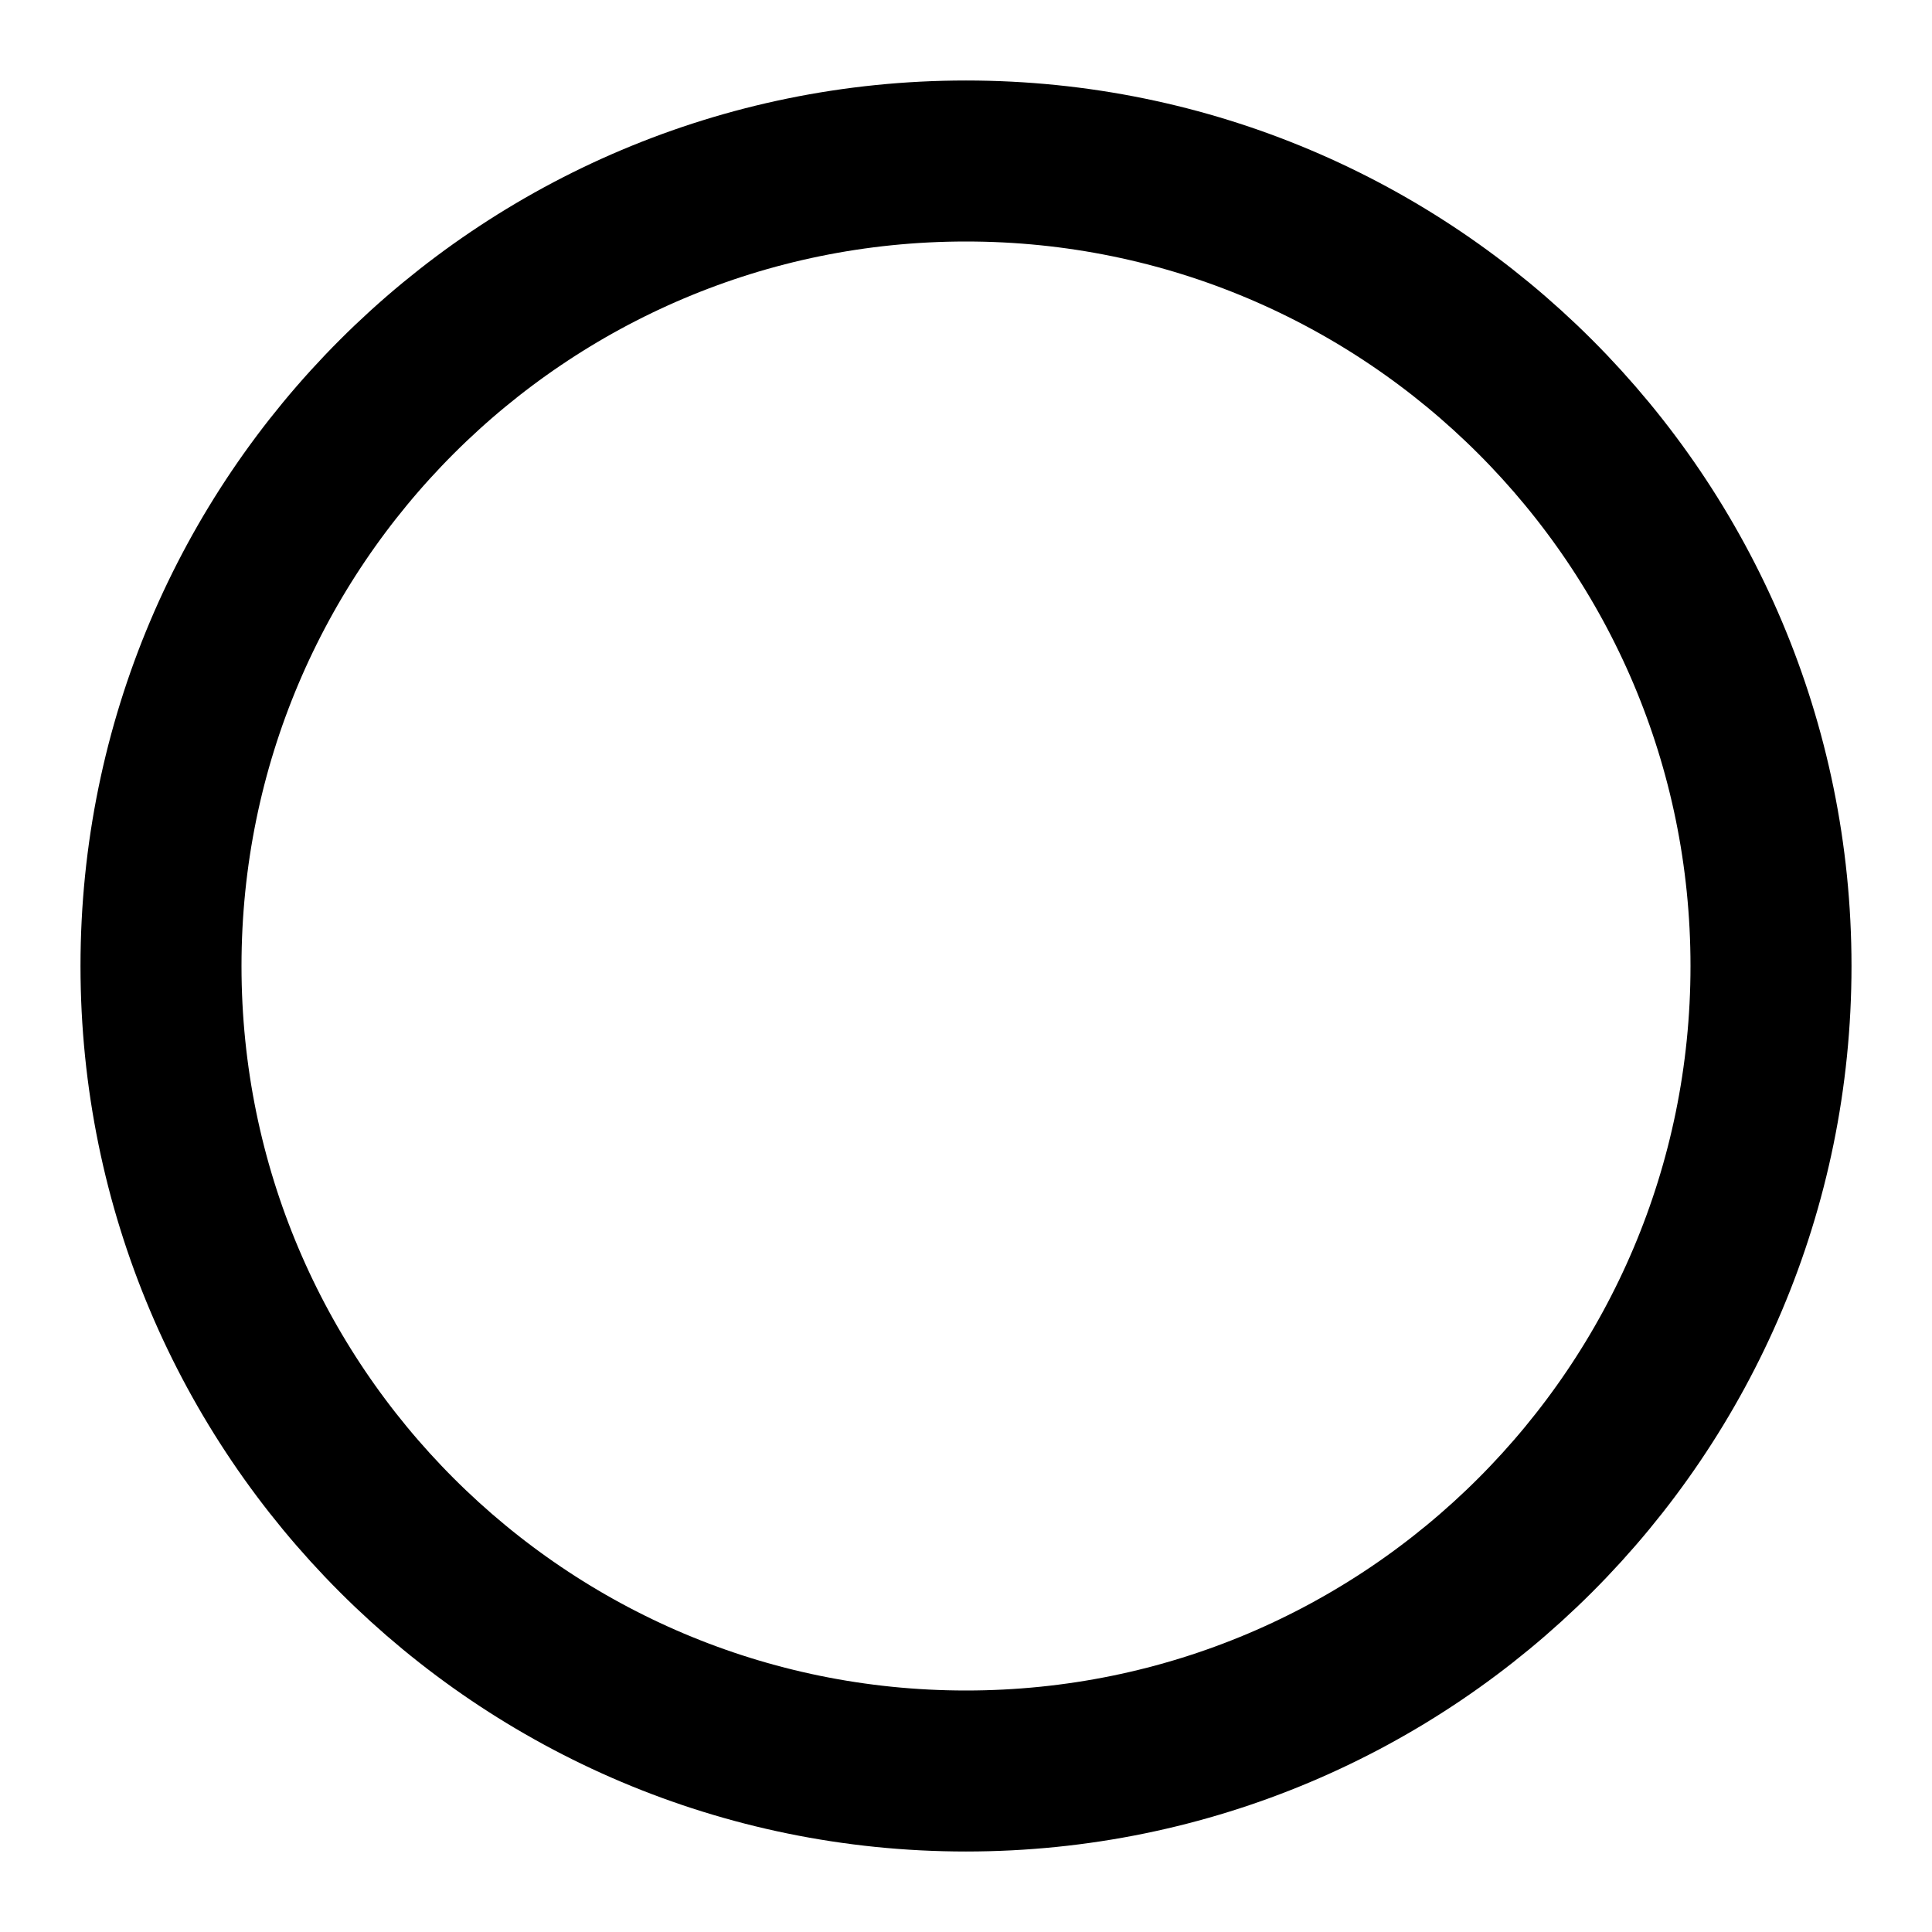
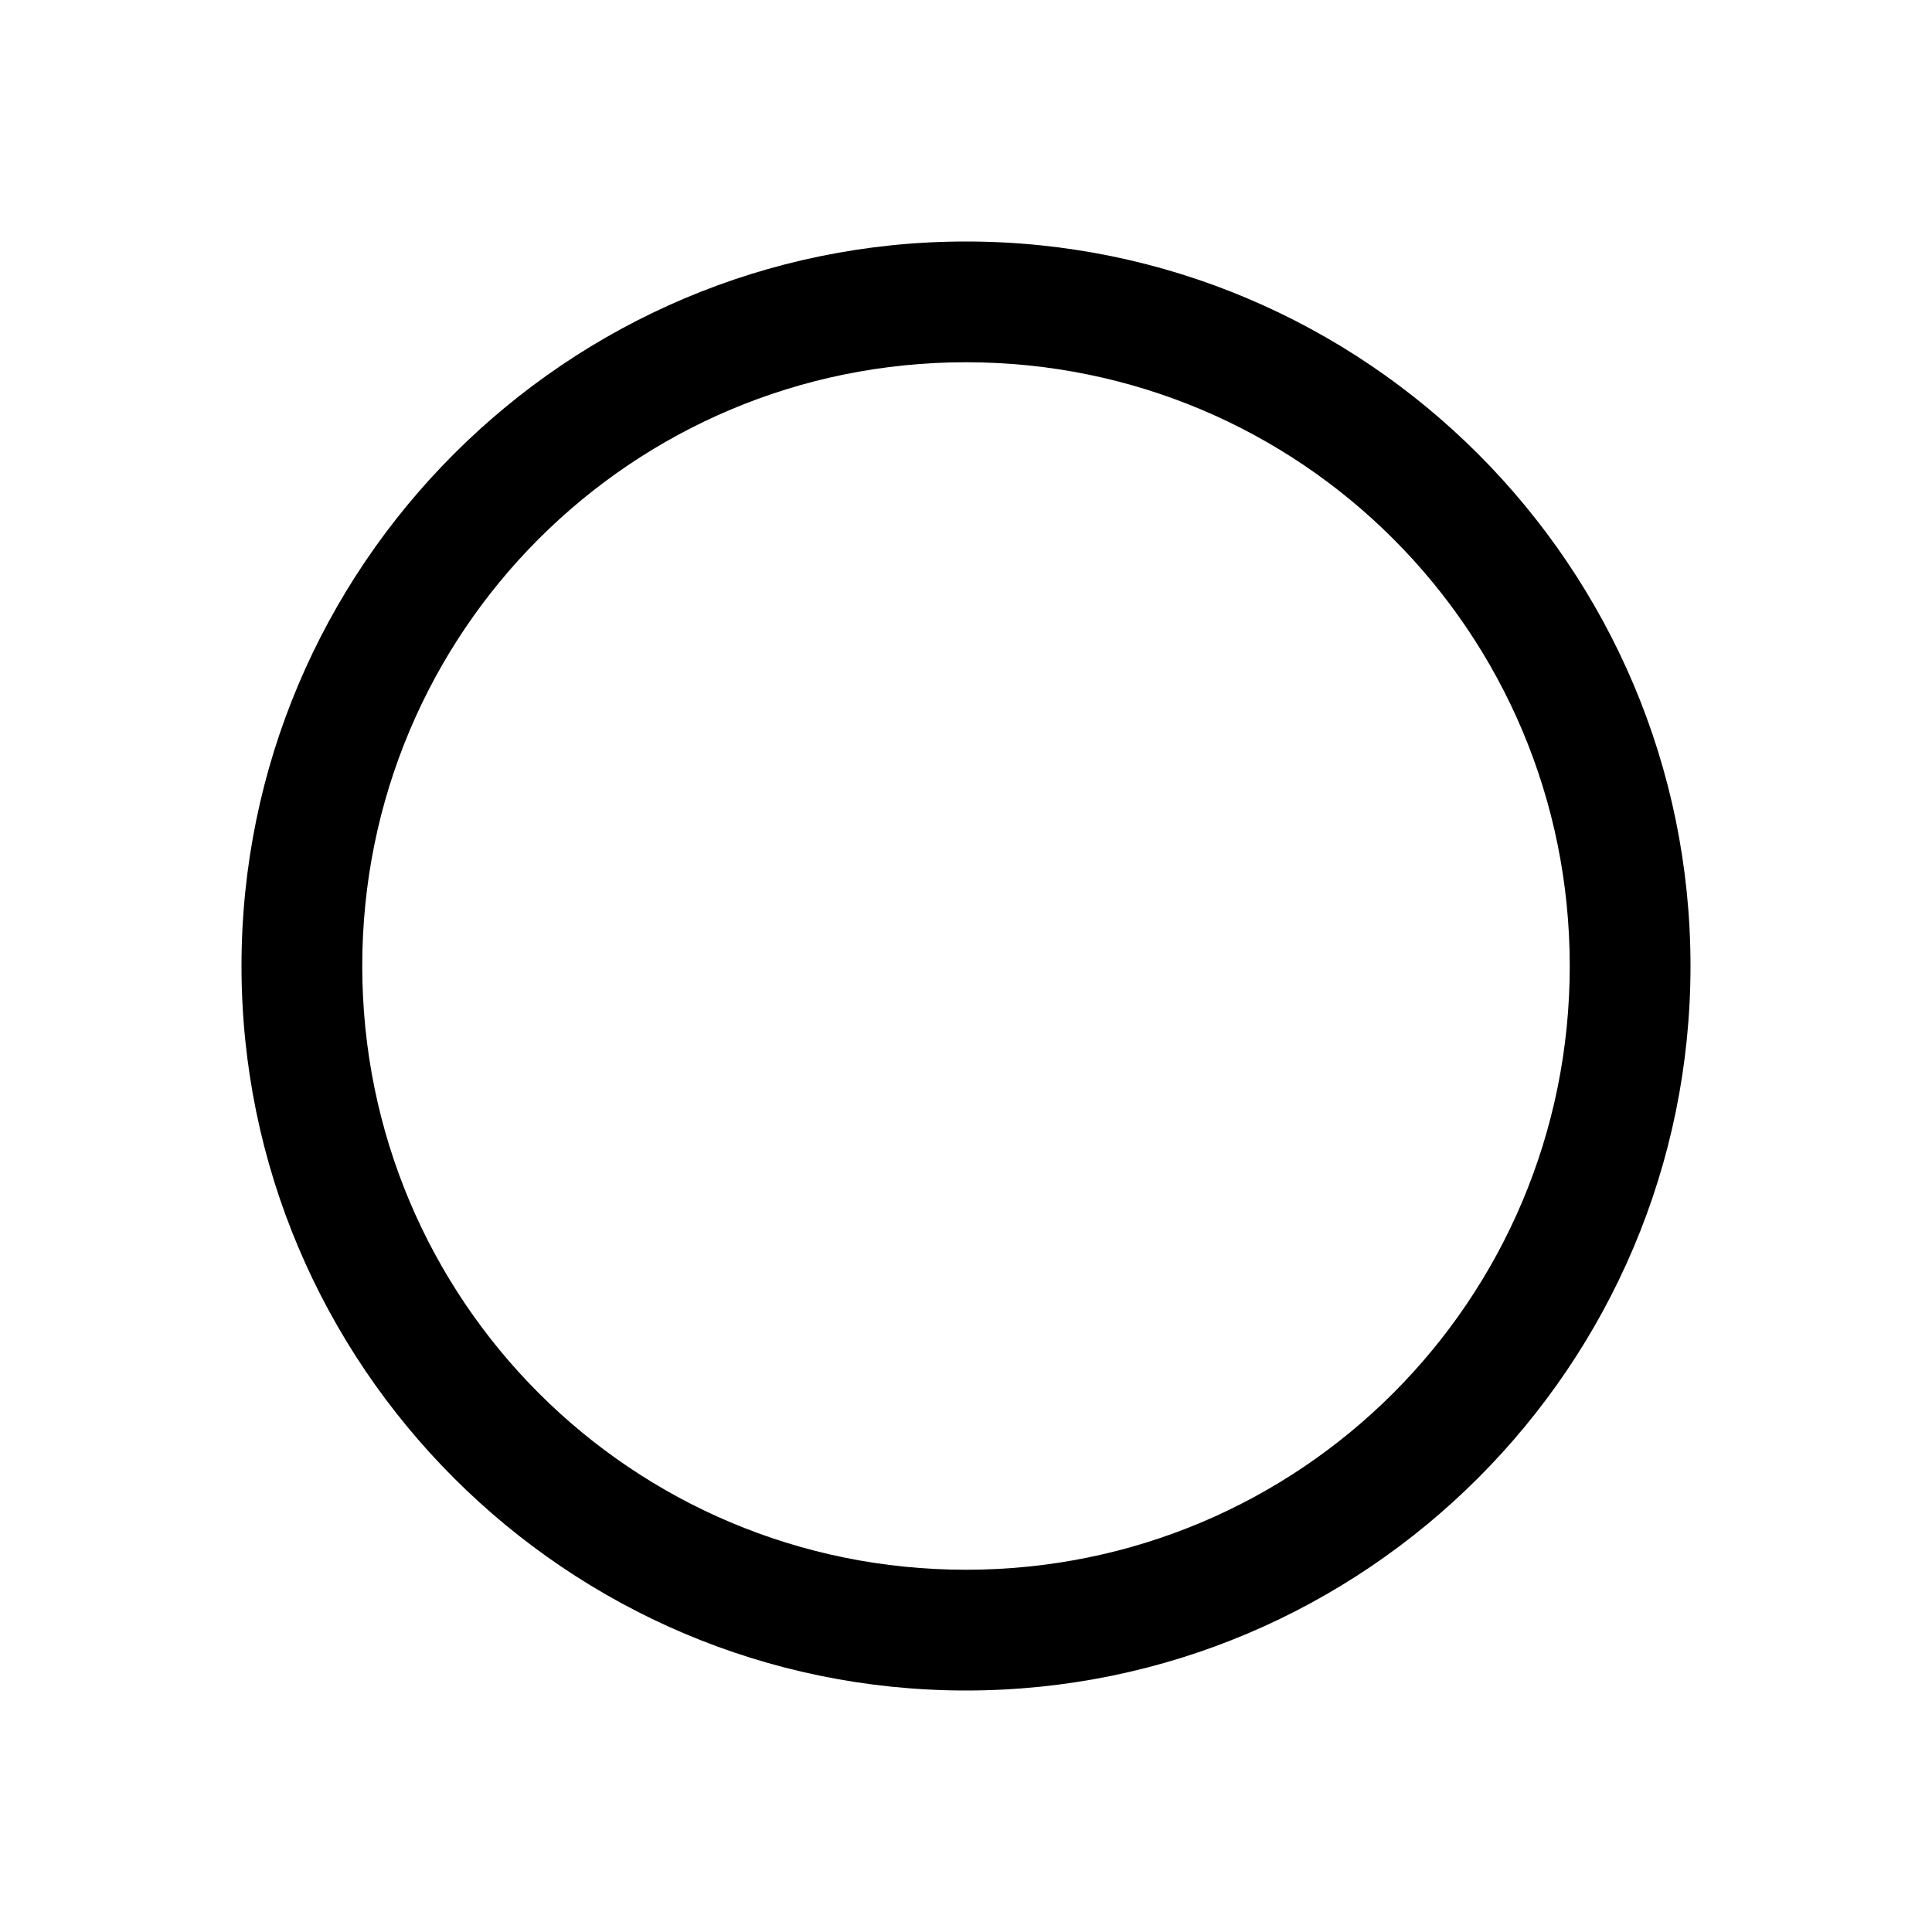
- <svg xmlns="http://www.w3.org/2000/svg" width="24" height="24" viewBox="0 0 24 24" fill="none" stroke="currentColor" stroke-width="2" stroke-linecap="round" stroke-linejoin="round" class="feather feather-circle">
-   <circle cx="12" cy="12" r="10" />
+ <svg xmlns="http://www.w3.org/2000/svg" viewBox="0 0 32 32">
+   <path d="M 16 4 C 9.383 4 4 9.383 4 16 C 4 22.617 9.383 28 16 28 C 22.617 28 28 22.617 28 16 C 28 9.383 22.617 4 16 4 Z M 16 6 C 21.535 6 26 10.465 26 16 C 26 21.535 21.535 26 16 26 C 10.465 26 6 21.535 6 16 C 6 10.465 10.465 6 16 6 Z" />
</svg>
